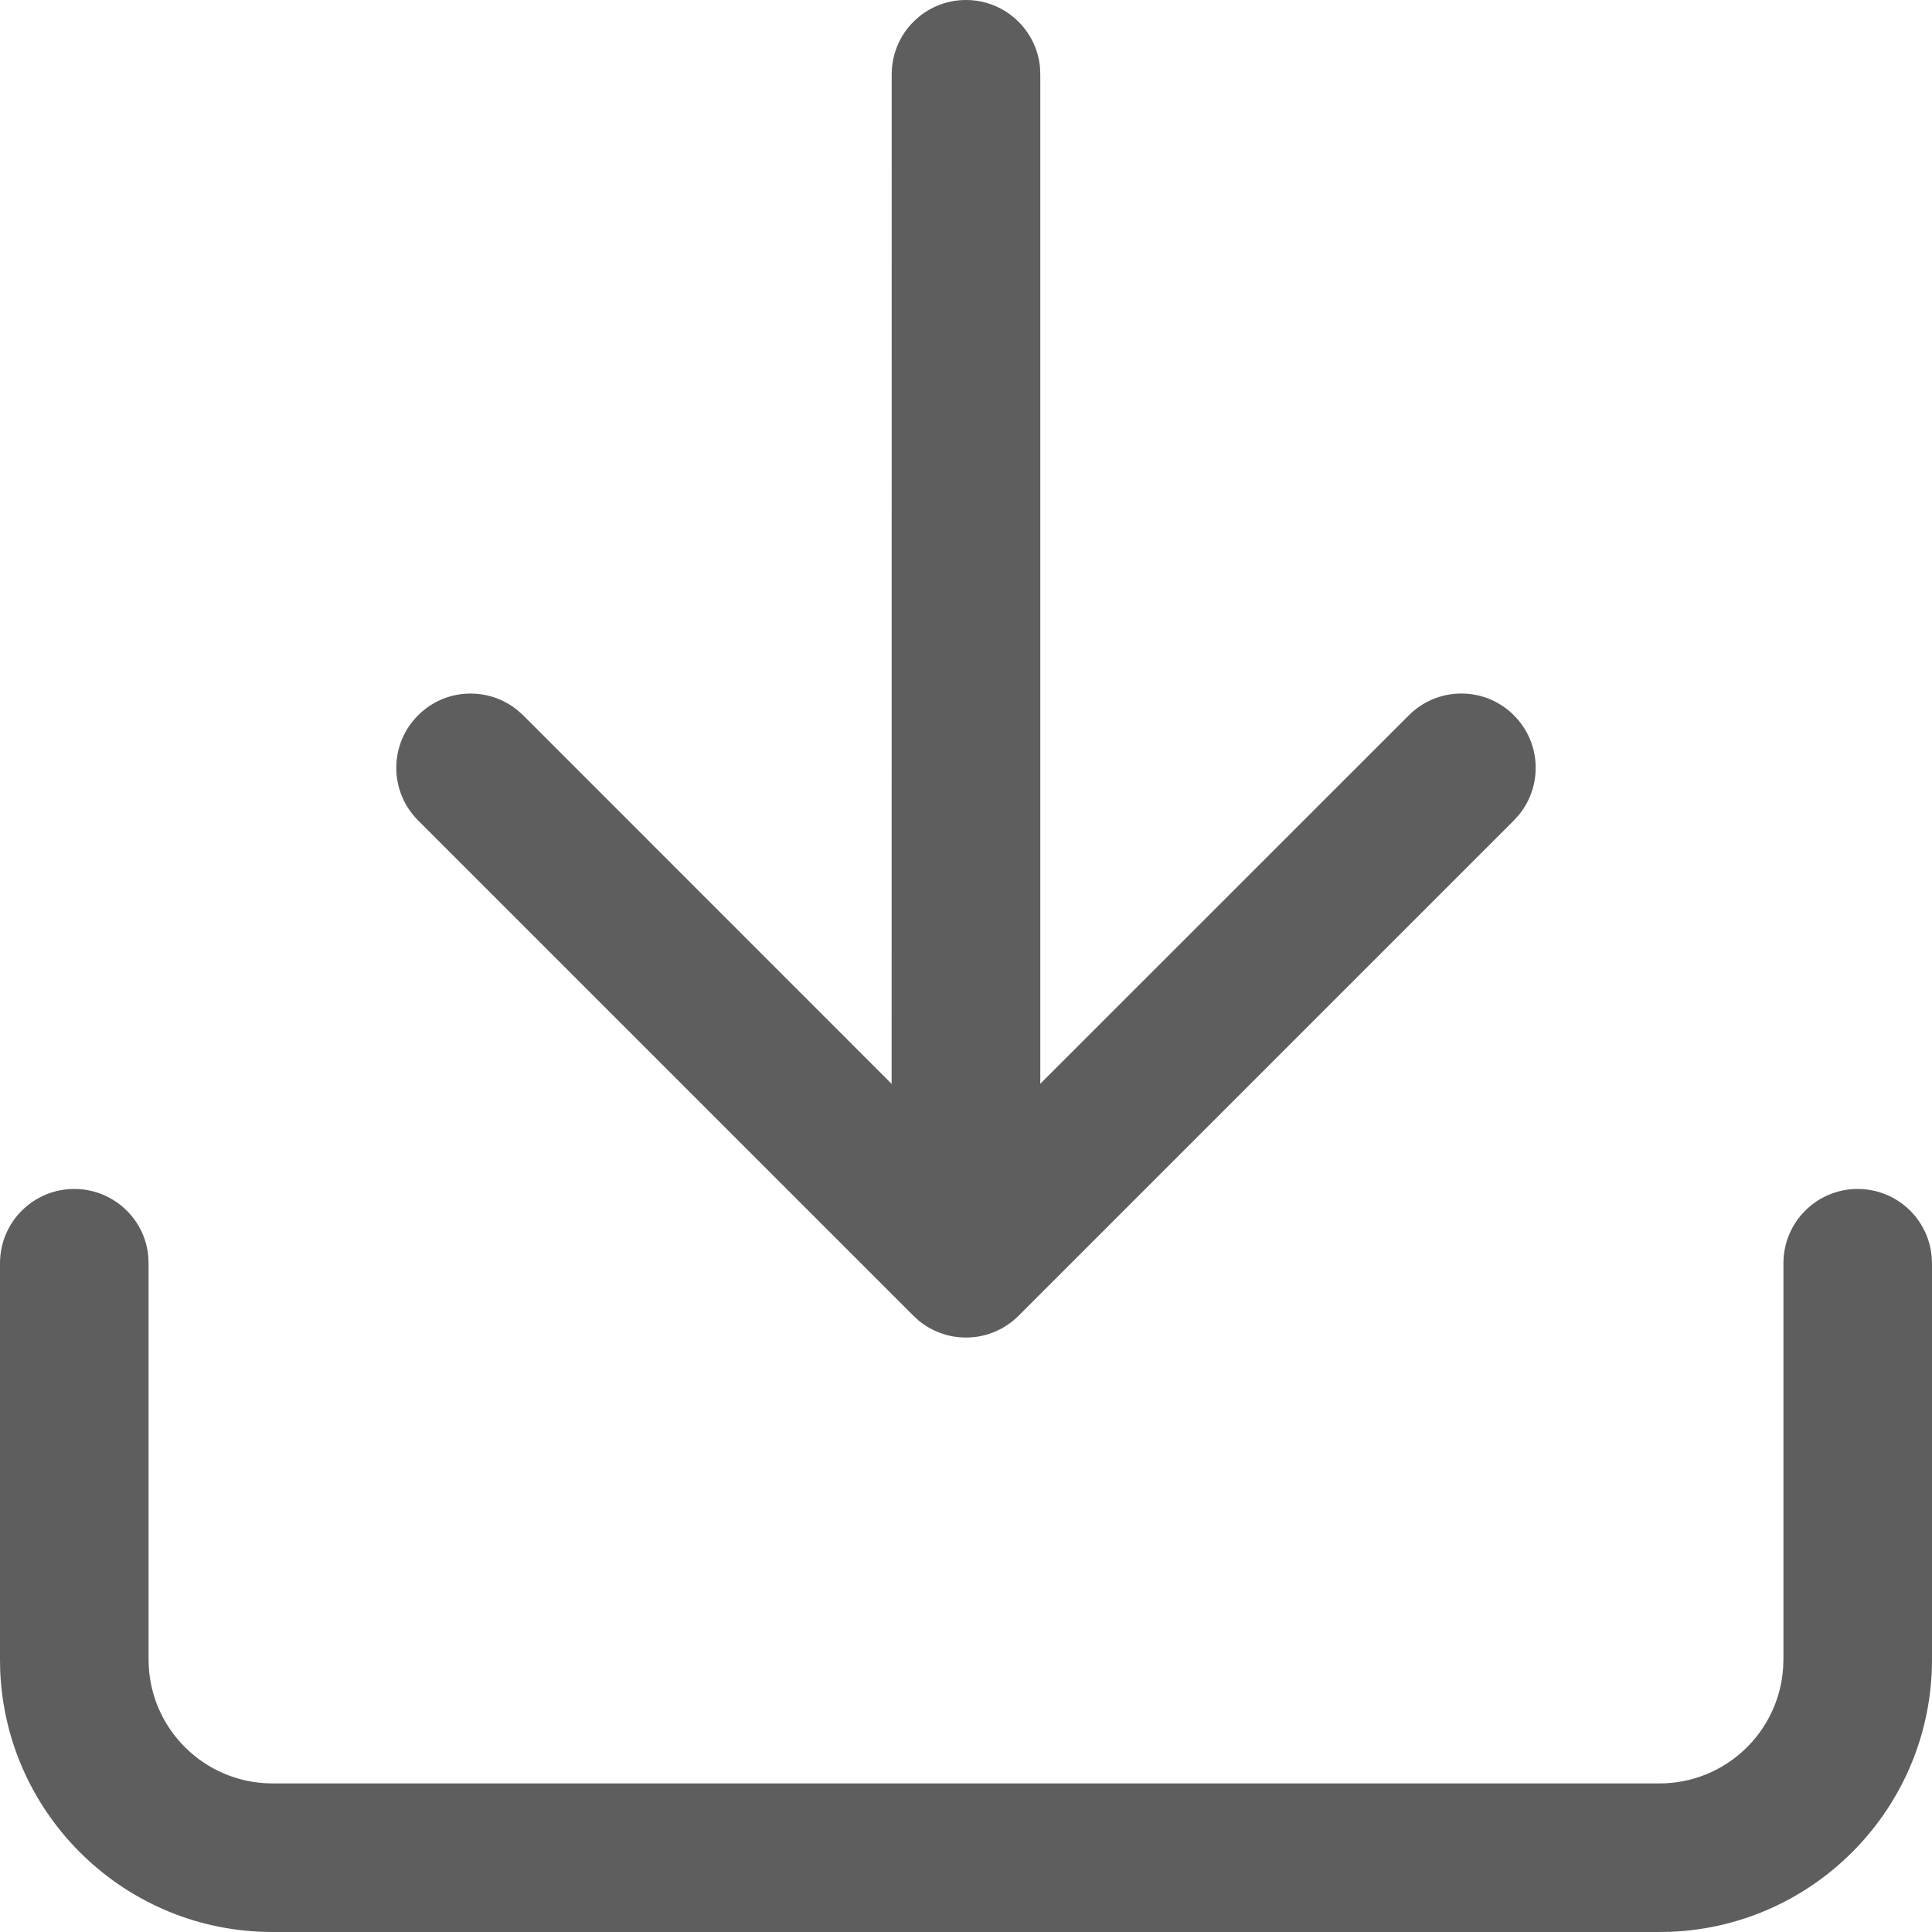
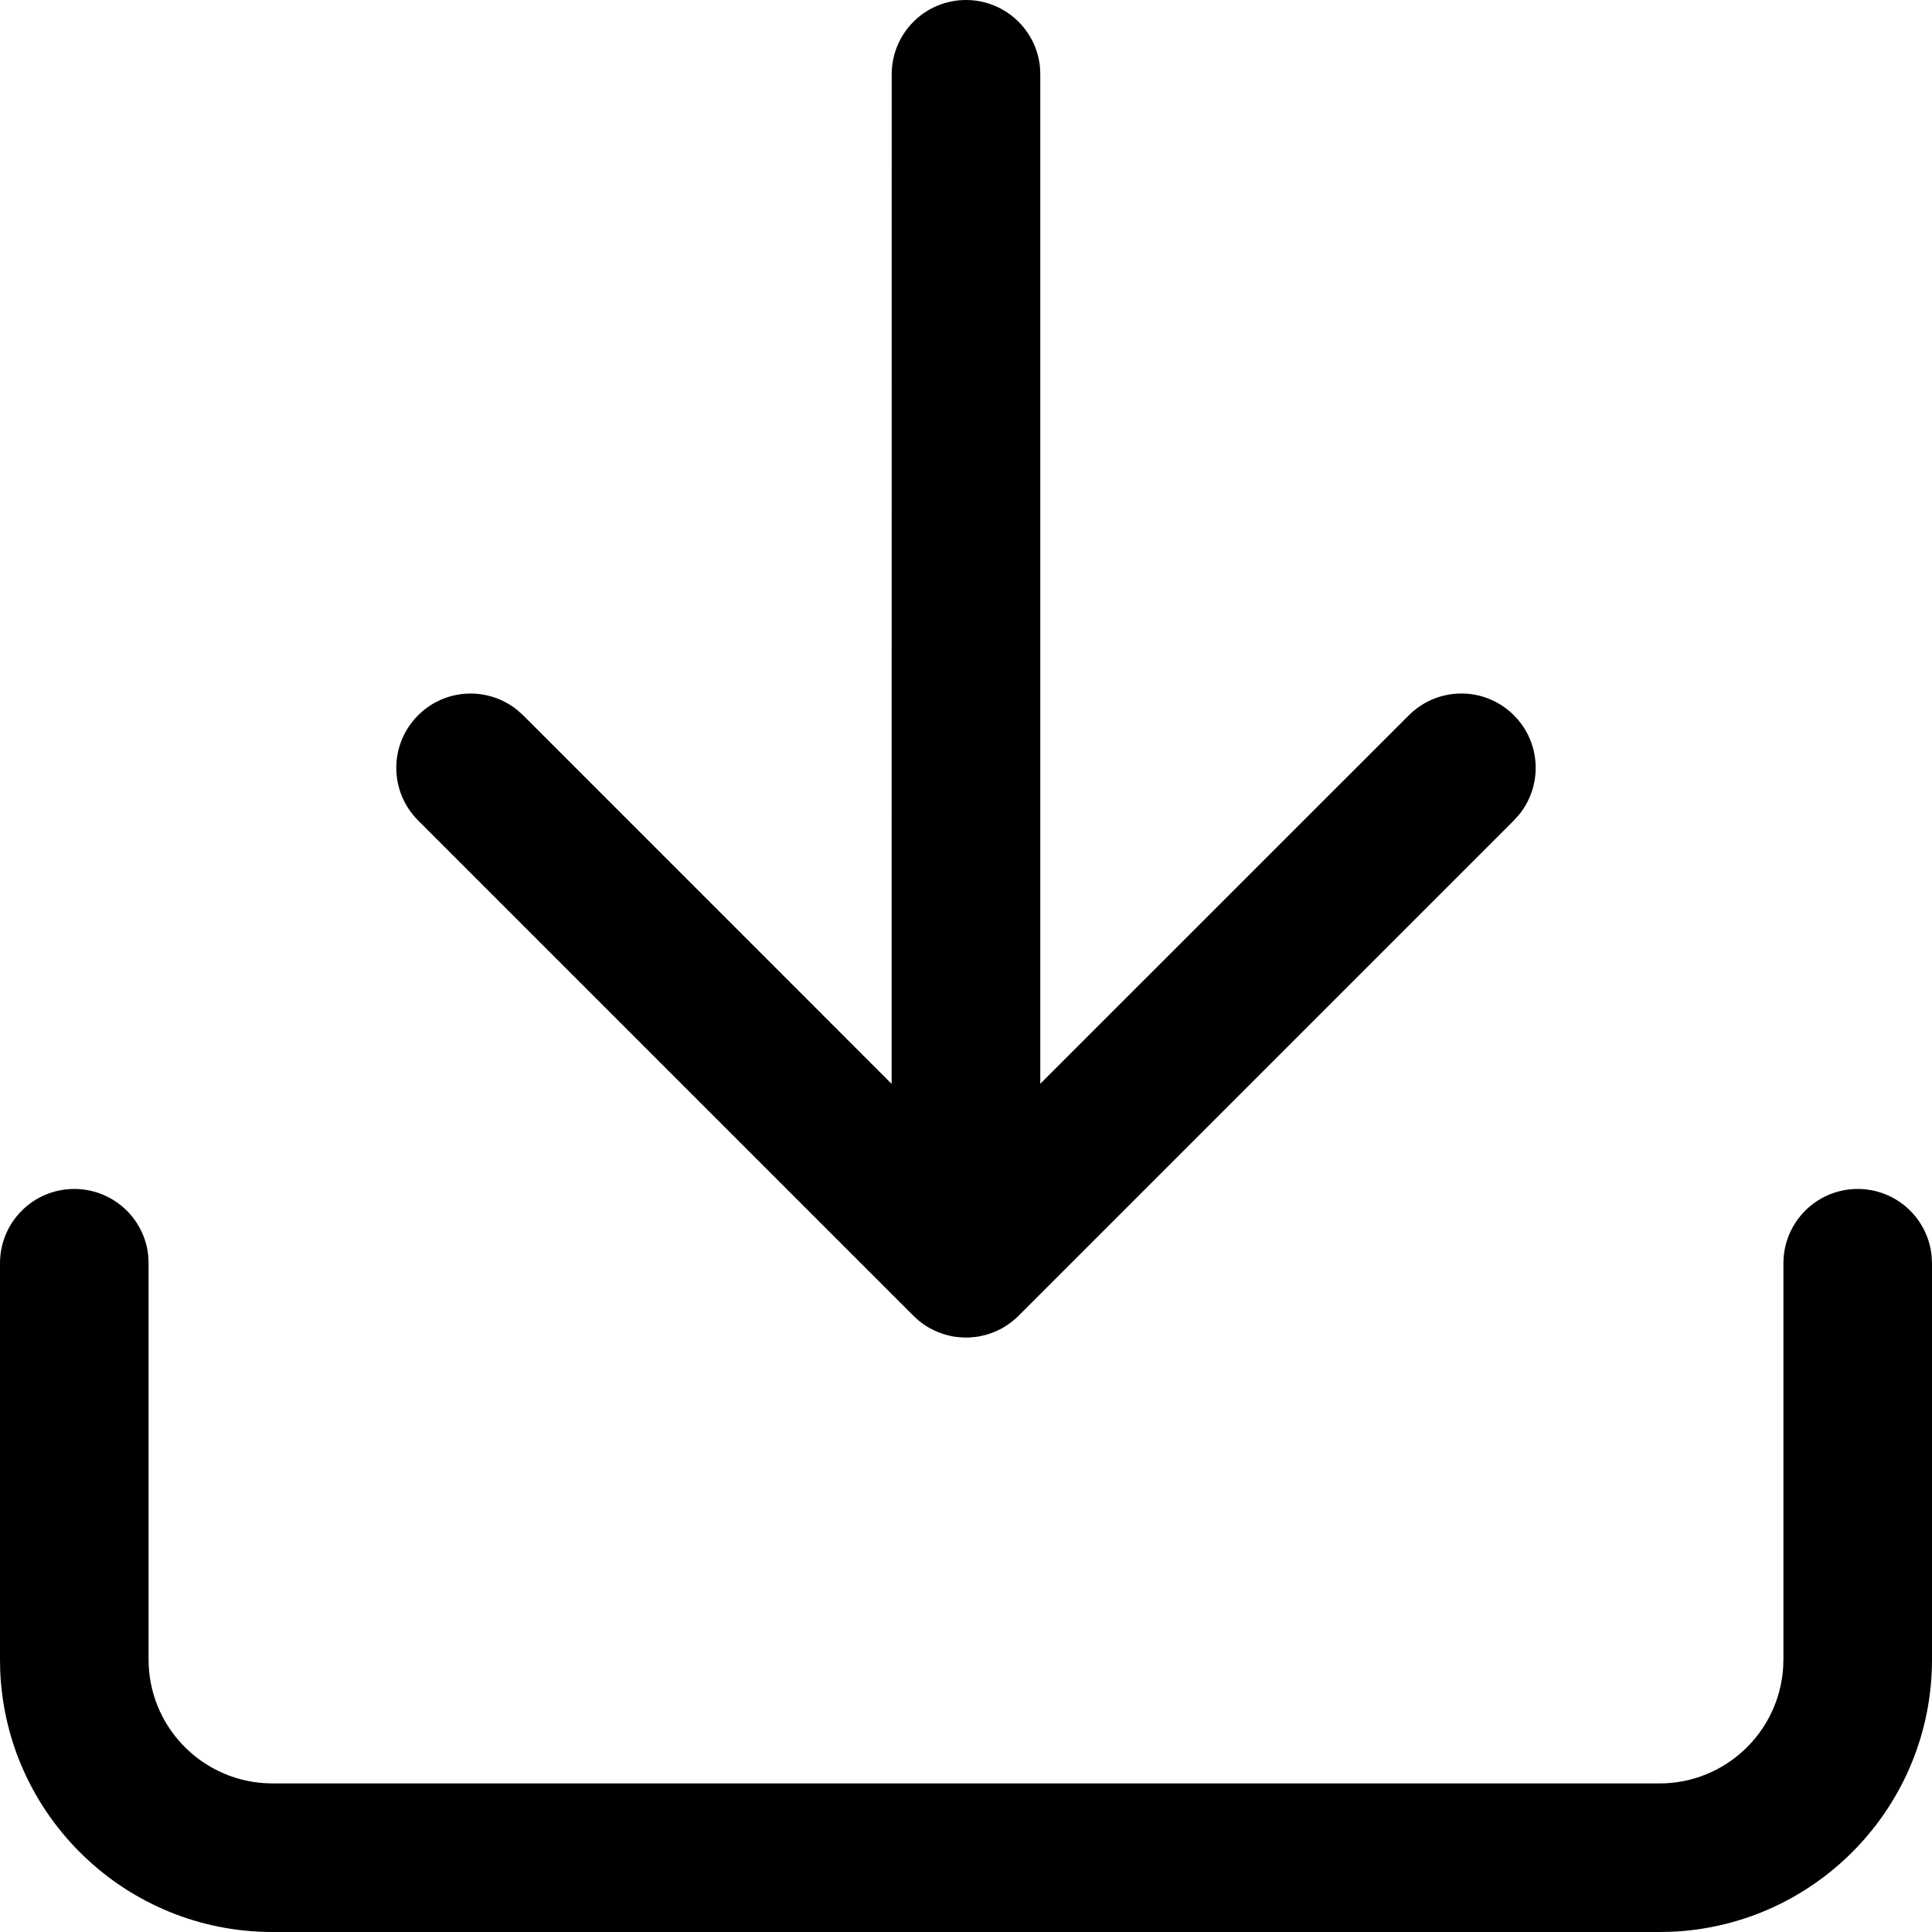
<svg xmlns="http://www.w3.org/2000/svg" width="20px" height="20px" viewBox="0 0 20 20" version="1.1">
  <g id="Codebook" stroke="none" stroke-width="1" fill="none" fill-rule="evenodd">
-     <g id="Codebook-desktop" transform="translate(-1210, -129)" fill="#5E5E5E" fill-rule="nonzero">
+     <g id="Codebook-desktop" transform="translate(-1210, -129)" fill="currentColor" fill-rule="nonzero">
      <g id="Page-Header" transform="translate(60, 116)">
        <g id="Export-Button" transform="translate(1130, 1)">
          <path d="M39.231,24.308 C39.631,24.308 39.959,24.613 39.996,25.003 L40,25.077 L40,29.179 C40,30.699 38.798,31.938 37.293,31.998 L37.179,32 L22.821,32 C21.301,32 20.062,30.798 20.002,29.293 L20,29.179 L20,25.077 C20,24.652 20.344,24.308 20.769,24.308 C21.169,24.308 21.498,24.613 21.535,25.003 L21.538,25.077 L21.538,29.179 C21.538,29.859 22.067,30.415 22.736,30.459 L22.821,30.462 L37.179,30.462 C37.859,30.462 38.415,29.933 38.459,29.264 L38.462,29.179 L38.462,25.077 C38.462,24.652 38.806,24.308 39.231,24.308 Z M29.52,25.678 C29.516,25.675 29.515,25.674 29.514,25.674 L29.456,25.621 L24.328,20.493 C24.027,20.192 24.027,19.705 24.328,19.405 C24.609,19.123 25.055,19.106 25.357,19.352 L25.416,19.405 L29.23,23.22 L29.231,12.769 C29.231,12.344 29.575,12 30,12 C30.4,12 30.728,12.305 30.766,12.695 L30.769,12.769 L30.769,23.219 L34.584,19.405 C34.885,19.104 35.372,19.104 35.672,19.405 C35.954,19.686 35.971,20.132 35.725,20.434 L35.672,20.493 L30.544,25.621 C30.518,25.647 30.49,25.671 30.46,25.693 L30.544,25.621 C30.51,25.655 30.474,25.685 30.435,25.711 C30.414,25.726 30.392,25.739 30.37,25.752 C30.357,25.759 30.343,25.766 30.329,25.772 C30.313,25.78 30.297,25.787 30.281,25.793 C30.263,25.8 30.244,25.807 30.225,25.813 C30.209,25.817 30.194,25.822 30.178,25.825 C30.161,25.829 30.144,25.833 30.127,25.836 C30.106,25.839 30.086,25.842 30.065,25.843 C30.051,25.845 30.036,25.845 30.022,25.846 L30,25.846 L30,25.846 L29.958,25.845 C29.942,25.844 29.926,25.843 29.909,25.841 L30,25.846 C29.95,25.846 29.902,25.841 29.855,25.833 C29.838,25.829 29.821,25.825 29.804,25.821 C29.781,25.815 29.759,25.808 29.738,25.8 C29.727,25.796 29.716,25.792 29.704,25.787 C29.677,25.776 29.652,25.764 29.627,25.75 C29.62,25.746 29.614,25.742 29.607,25.738 L29.627,25.75 C29.589,25.729 29.553,25.705 29.52,25.678 Z" id="Export-Icon" />
        </g>
      </g>
    </g>
  </g>
</svg>
